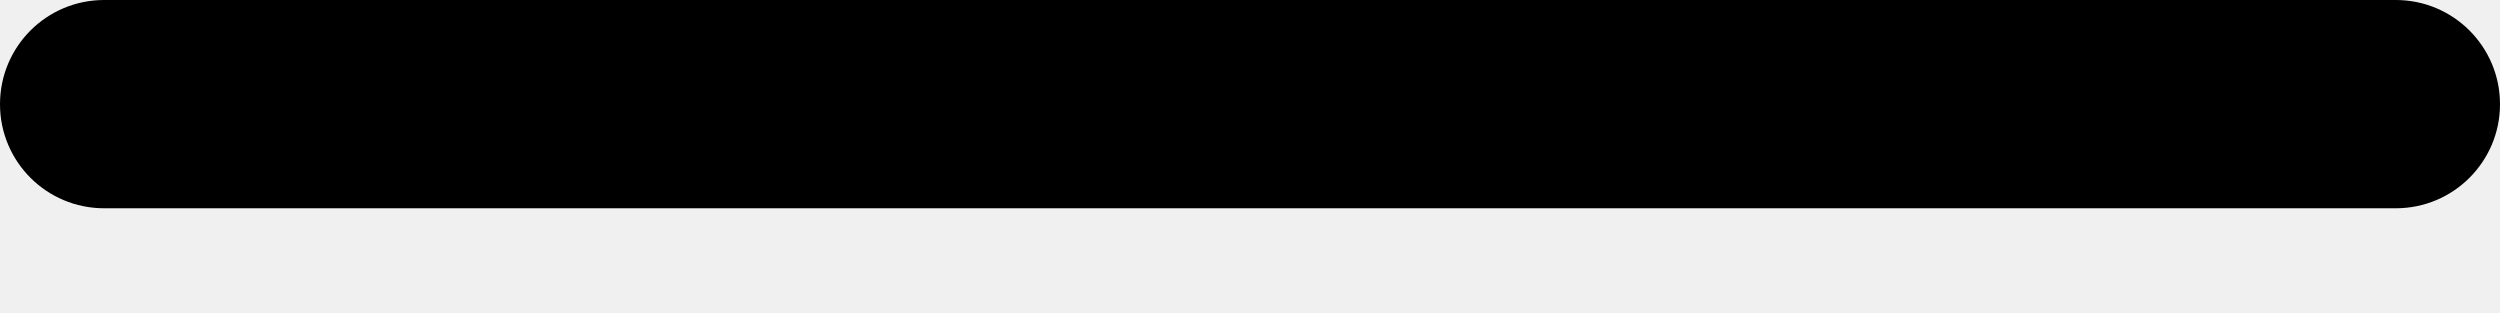
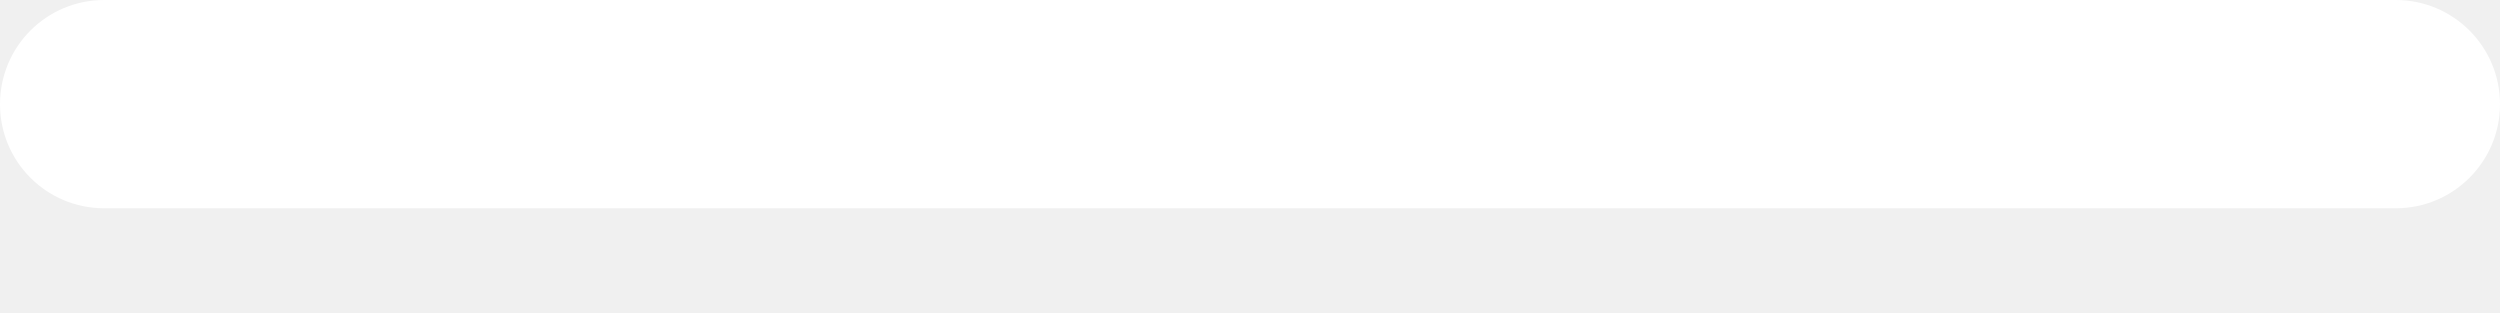
<svg xmlns="http://www.w3.org/2000/svg" viewBox="0 0 16 2">
-   <path d="M15.333 0H0.667C0.298 0 0 0.298 0 0.667C0 1.035 0.298 1.333 0.667 1.333H15.333C15.701 1.333 16 1.035 16 0.667C16 0.298 15.701 0 15.333 0Z" />
+   <path d="M15.333 0H0.667C0.298 0 0 0.298 0 0.667C0 1.035 0.298 1.333 0.667 1.333H15.333C15.701 1.333 16 1.035 16 0.667C16 0.298 15.701 0 15.333 0Z" fill="#ffffff" />
</svg>
